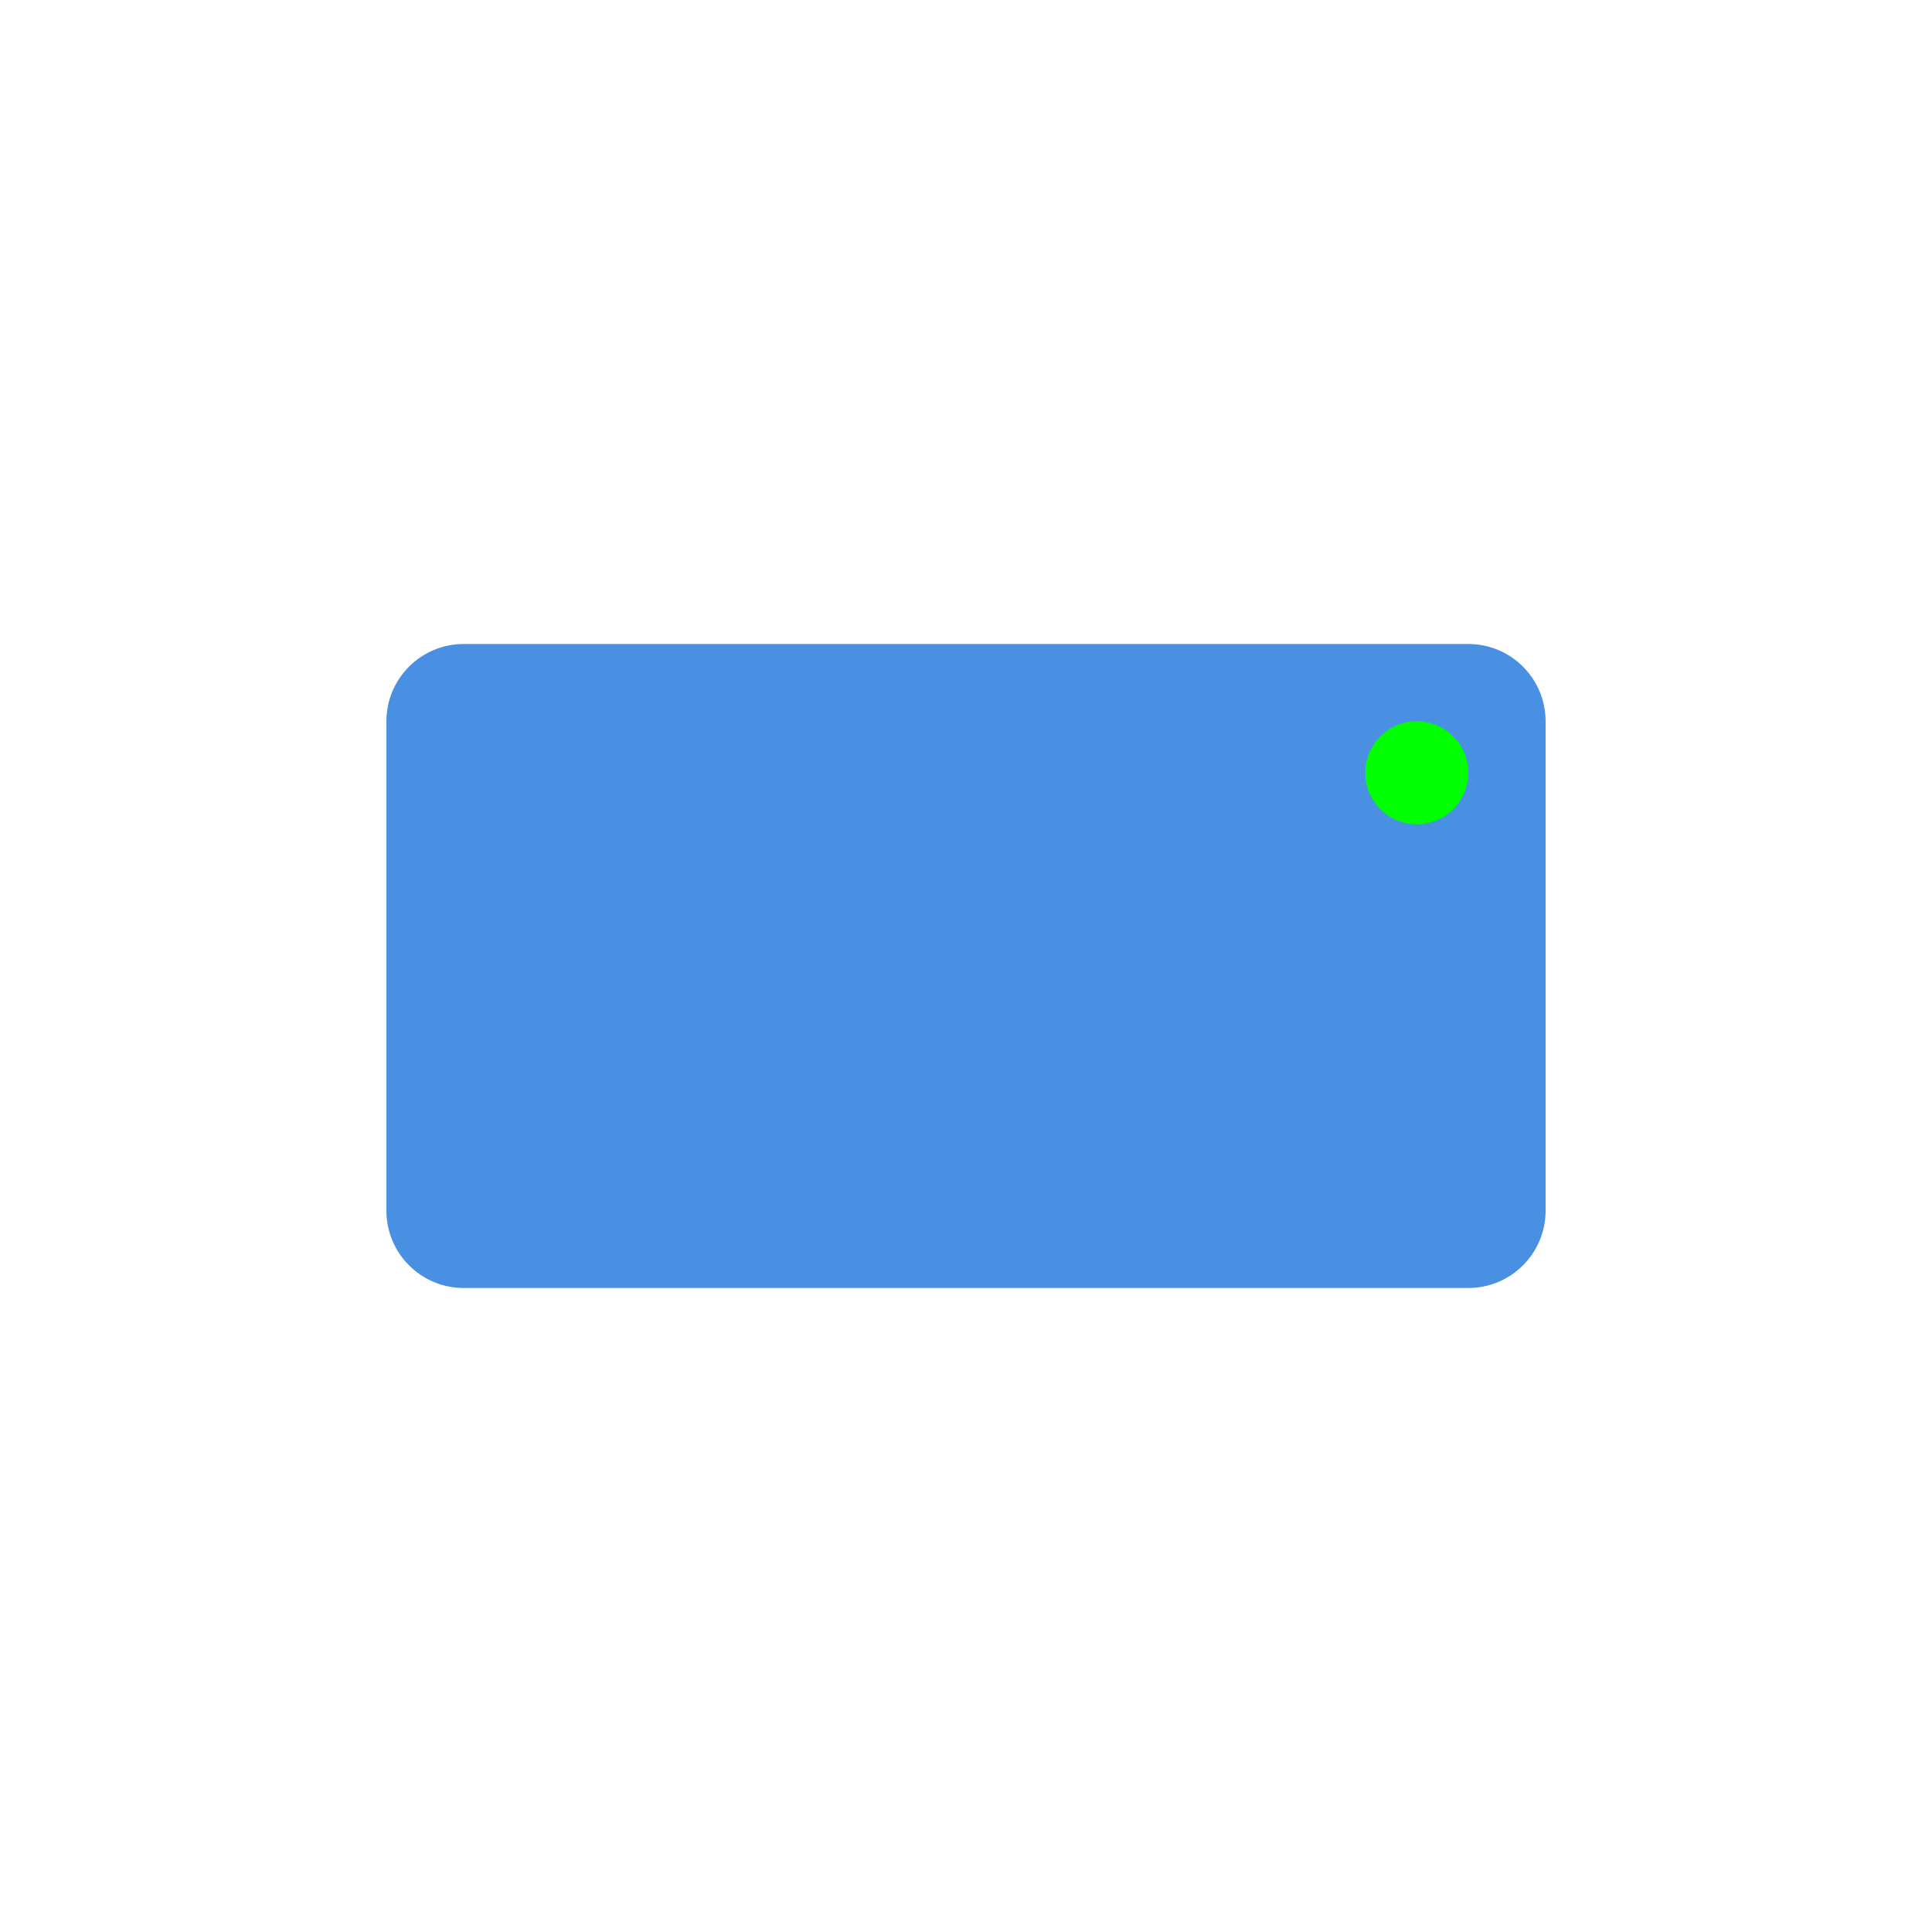
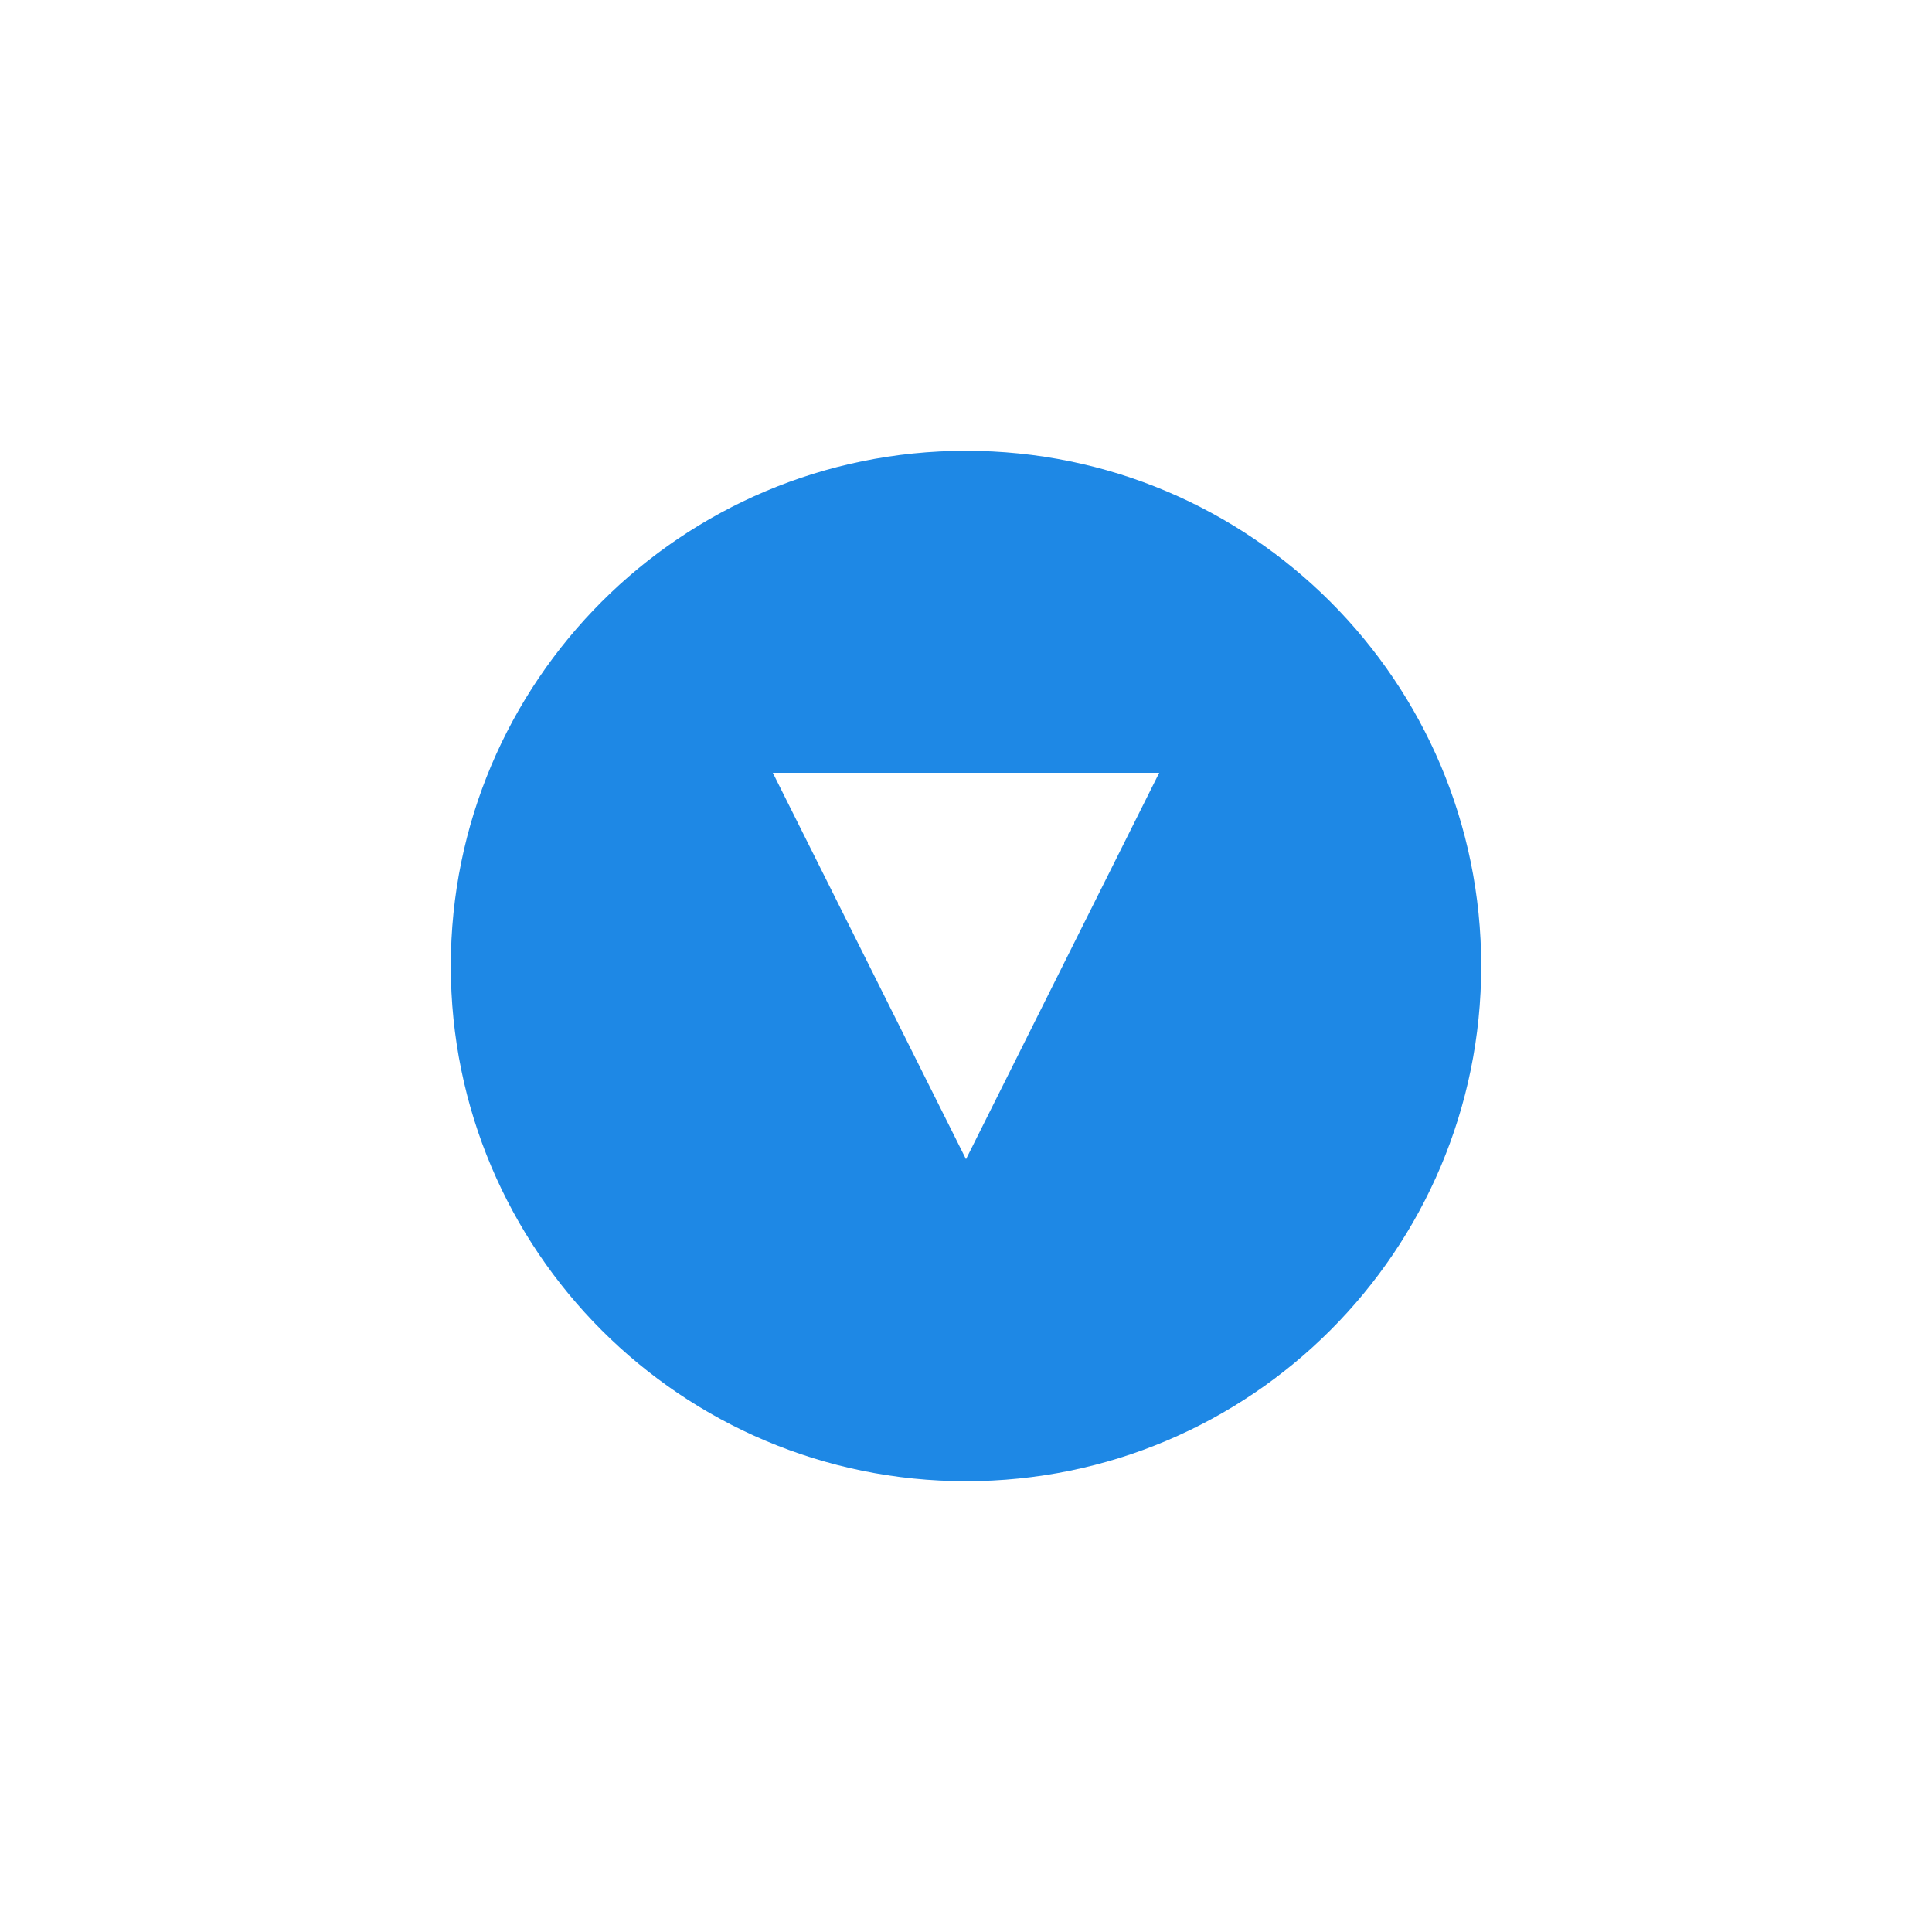
<svg xmlns="http://www.w3.org/2000/svg" width="75" height="75" viewBox="0 0 75 75">
  <rect width="75" height="75" fill="white" />
-   <rect x="15" y="25" width="45" height="25" rx="3" fill="#4A90E2" />
-   <circle cx="55" cy="30" r="2" fill="#00ff00" />
+   <circle cx="37.5" cy="37.5" r="20" fill="#1E88E5" />
+   <polygon points="30,30 45,30 37.5,45" fill="white" />
</svg>
